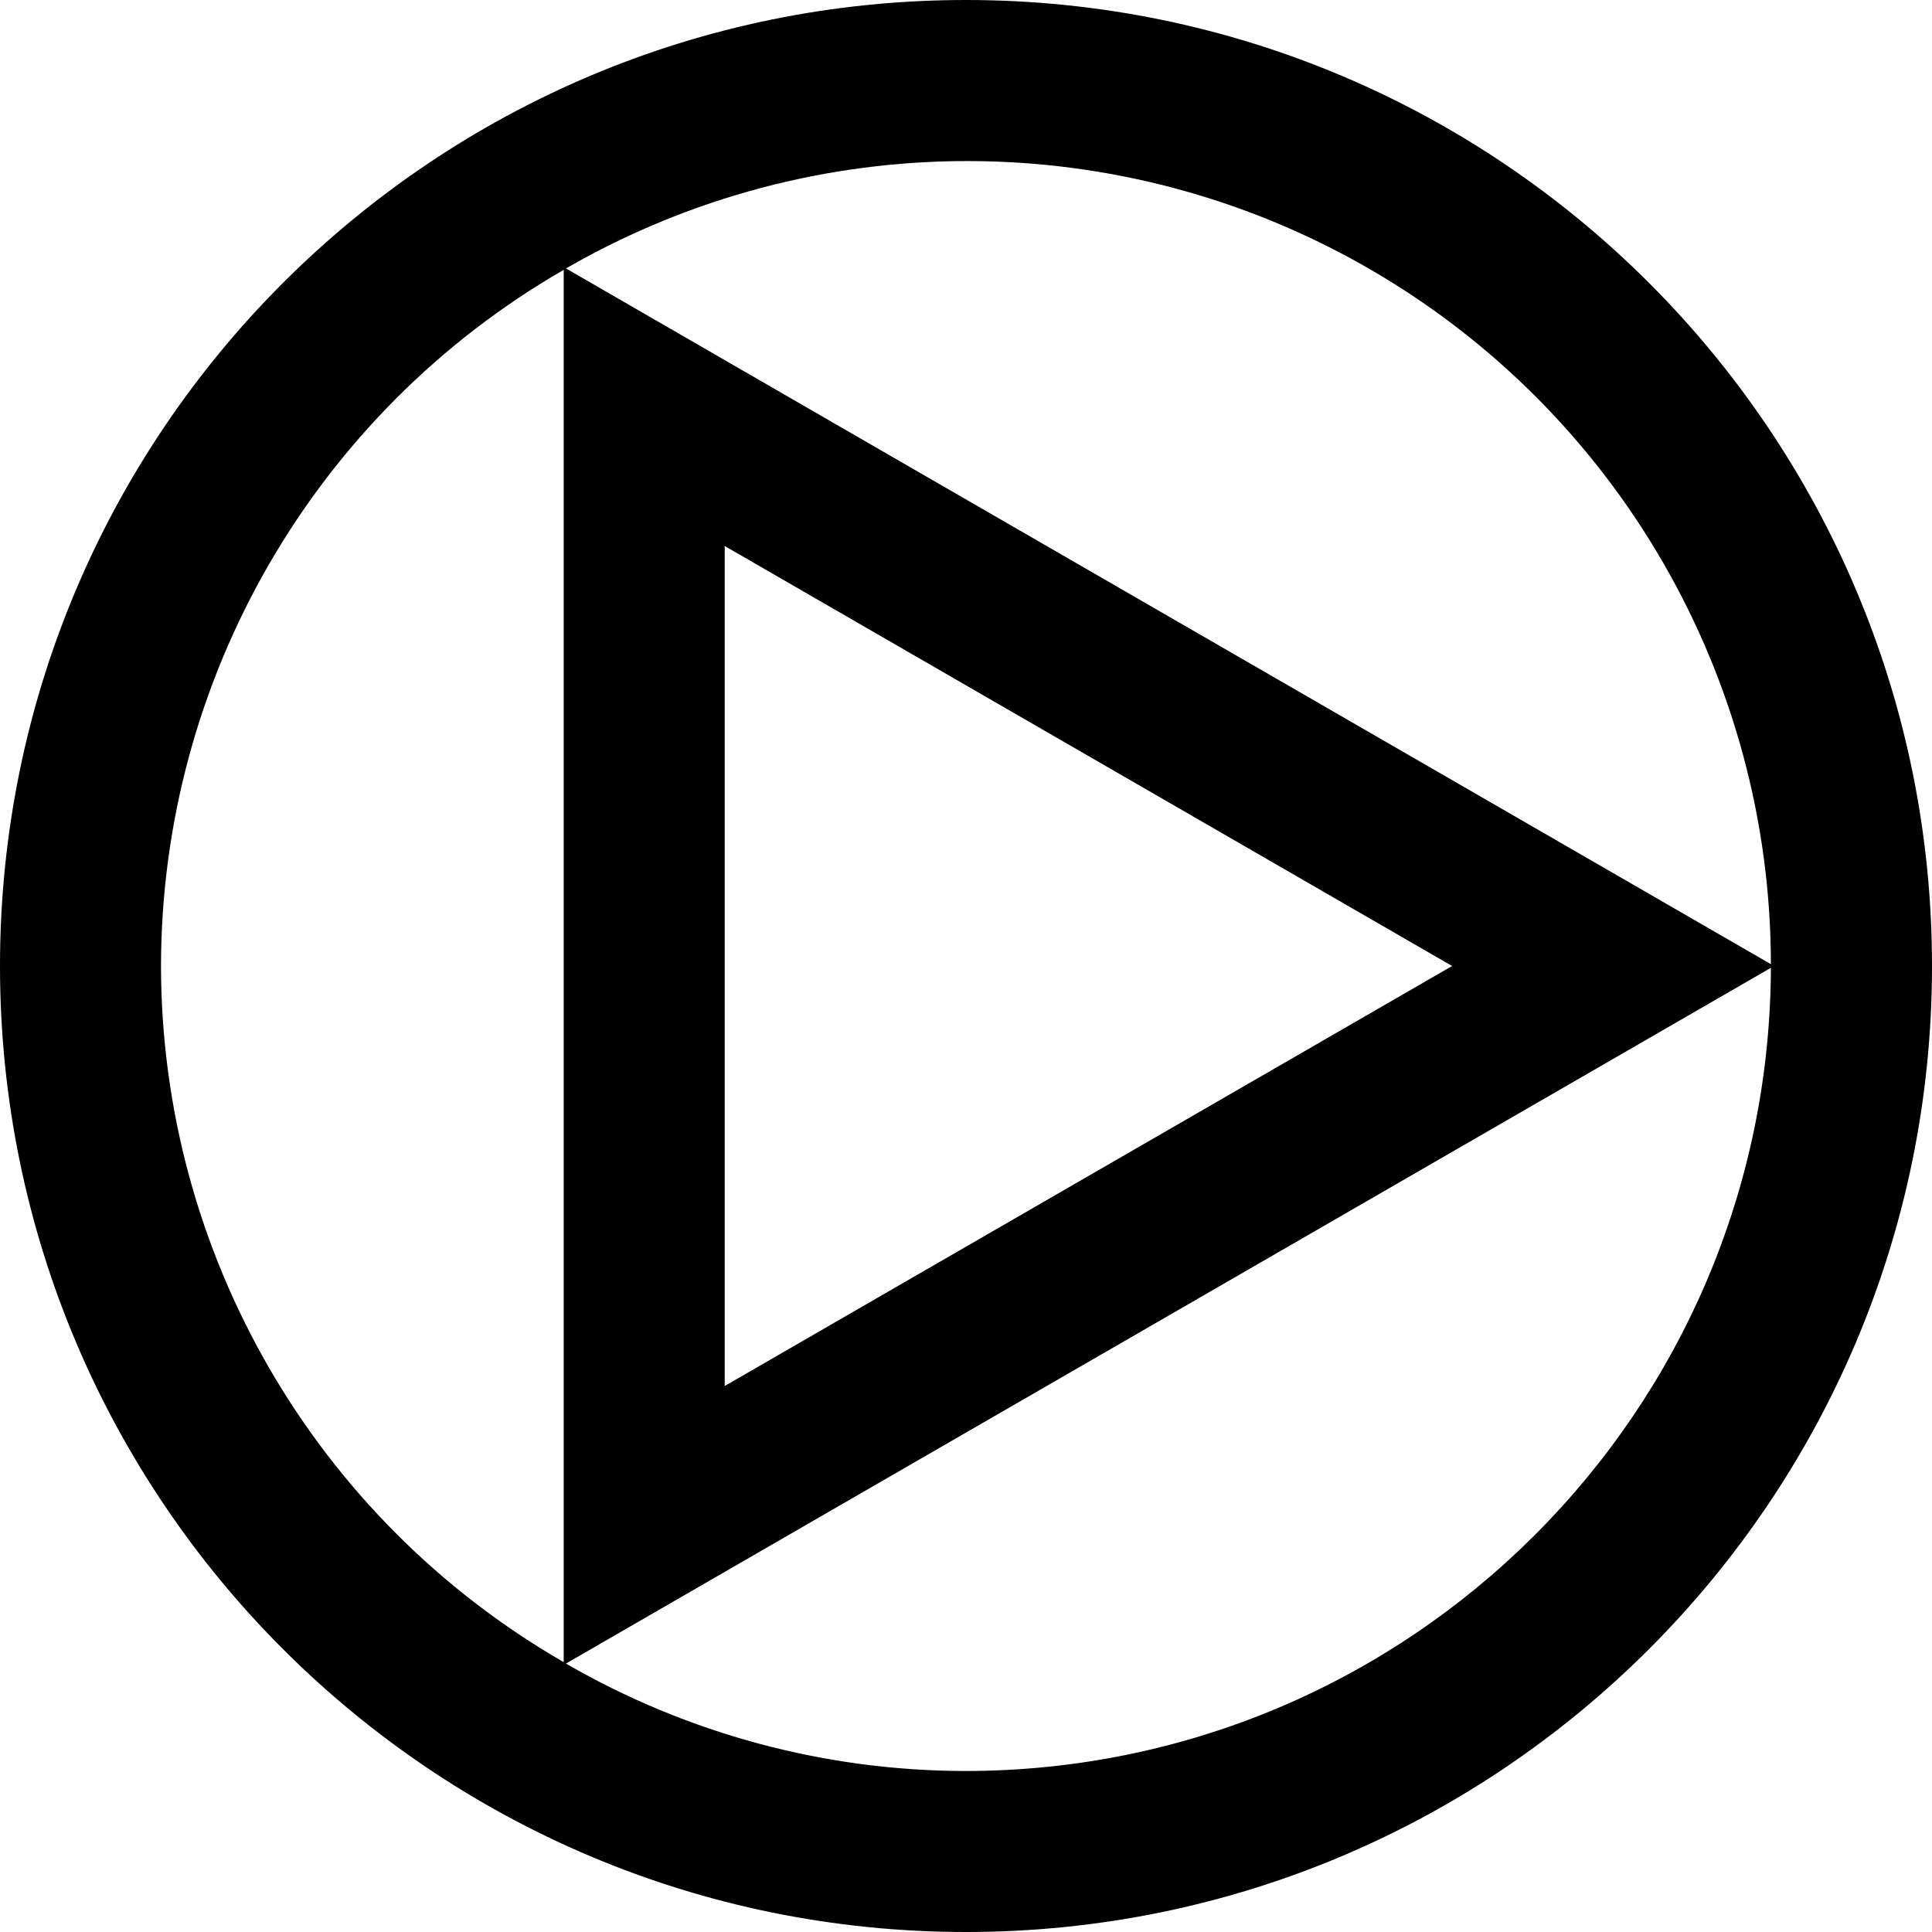
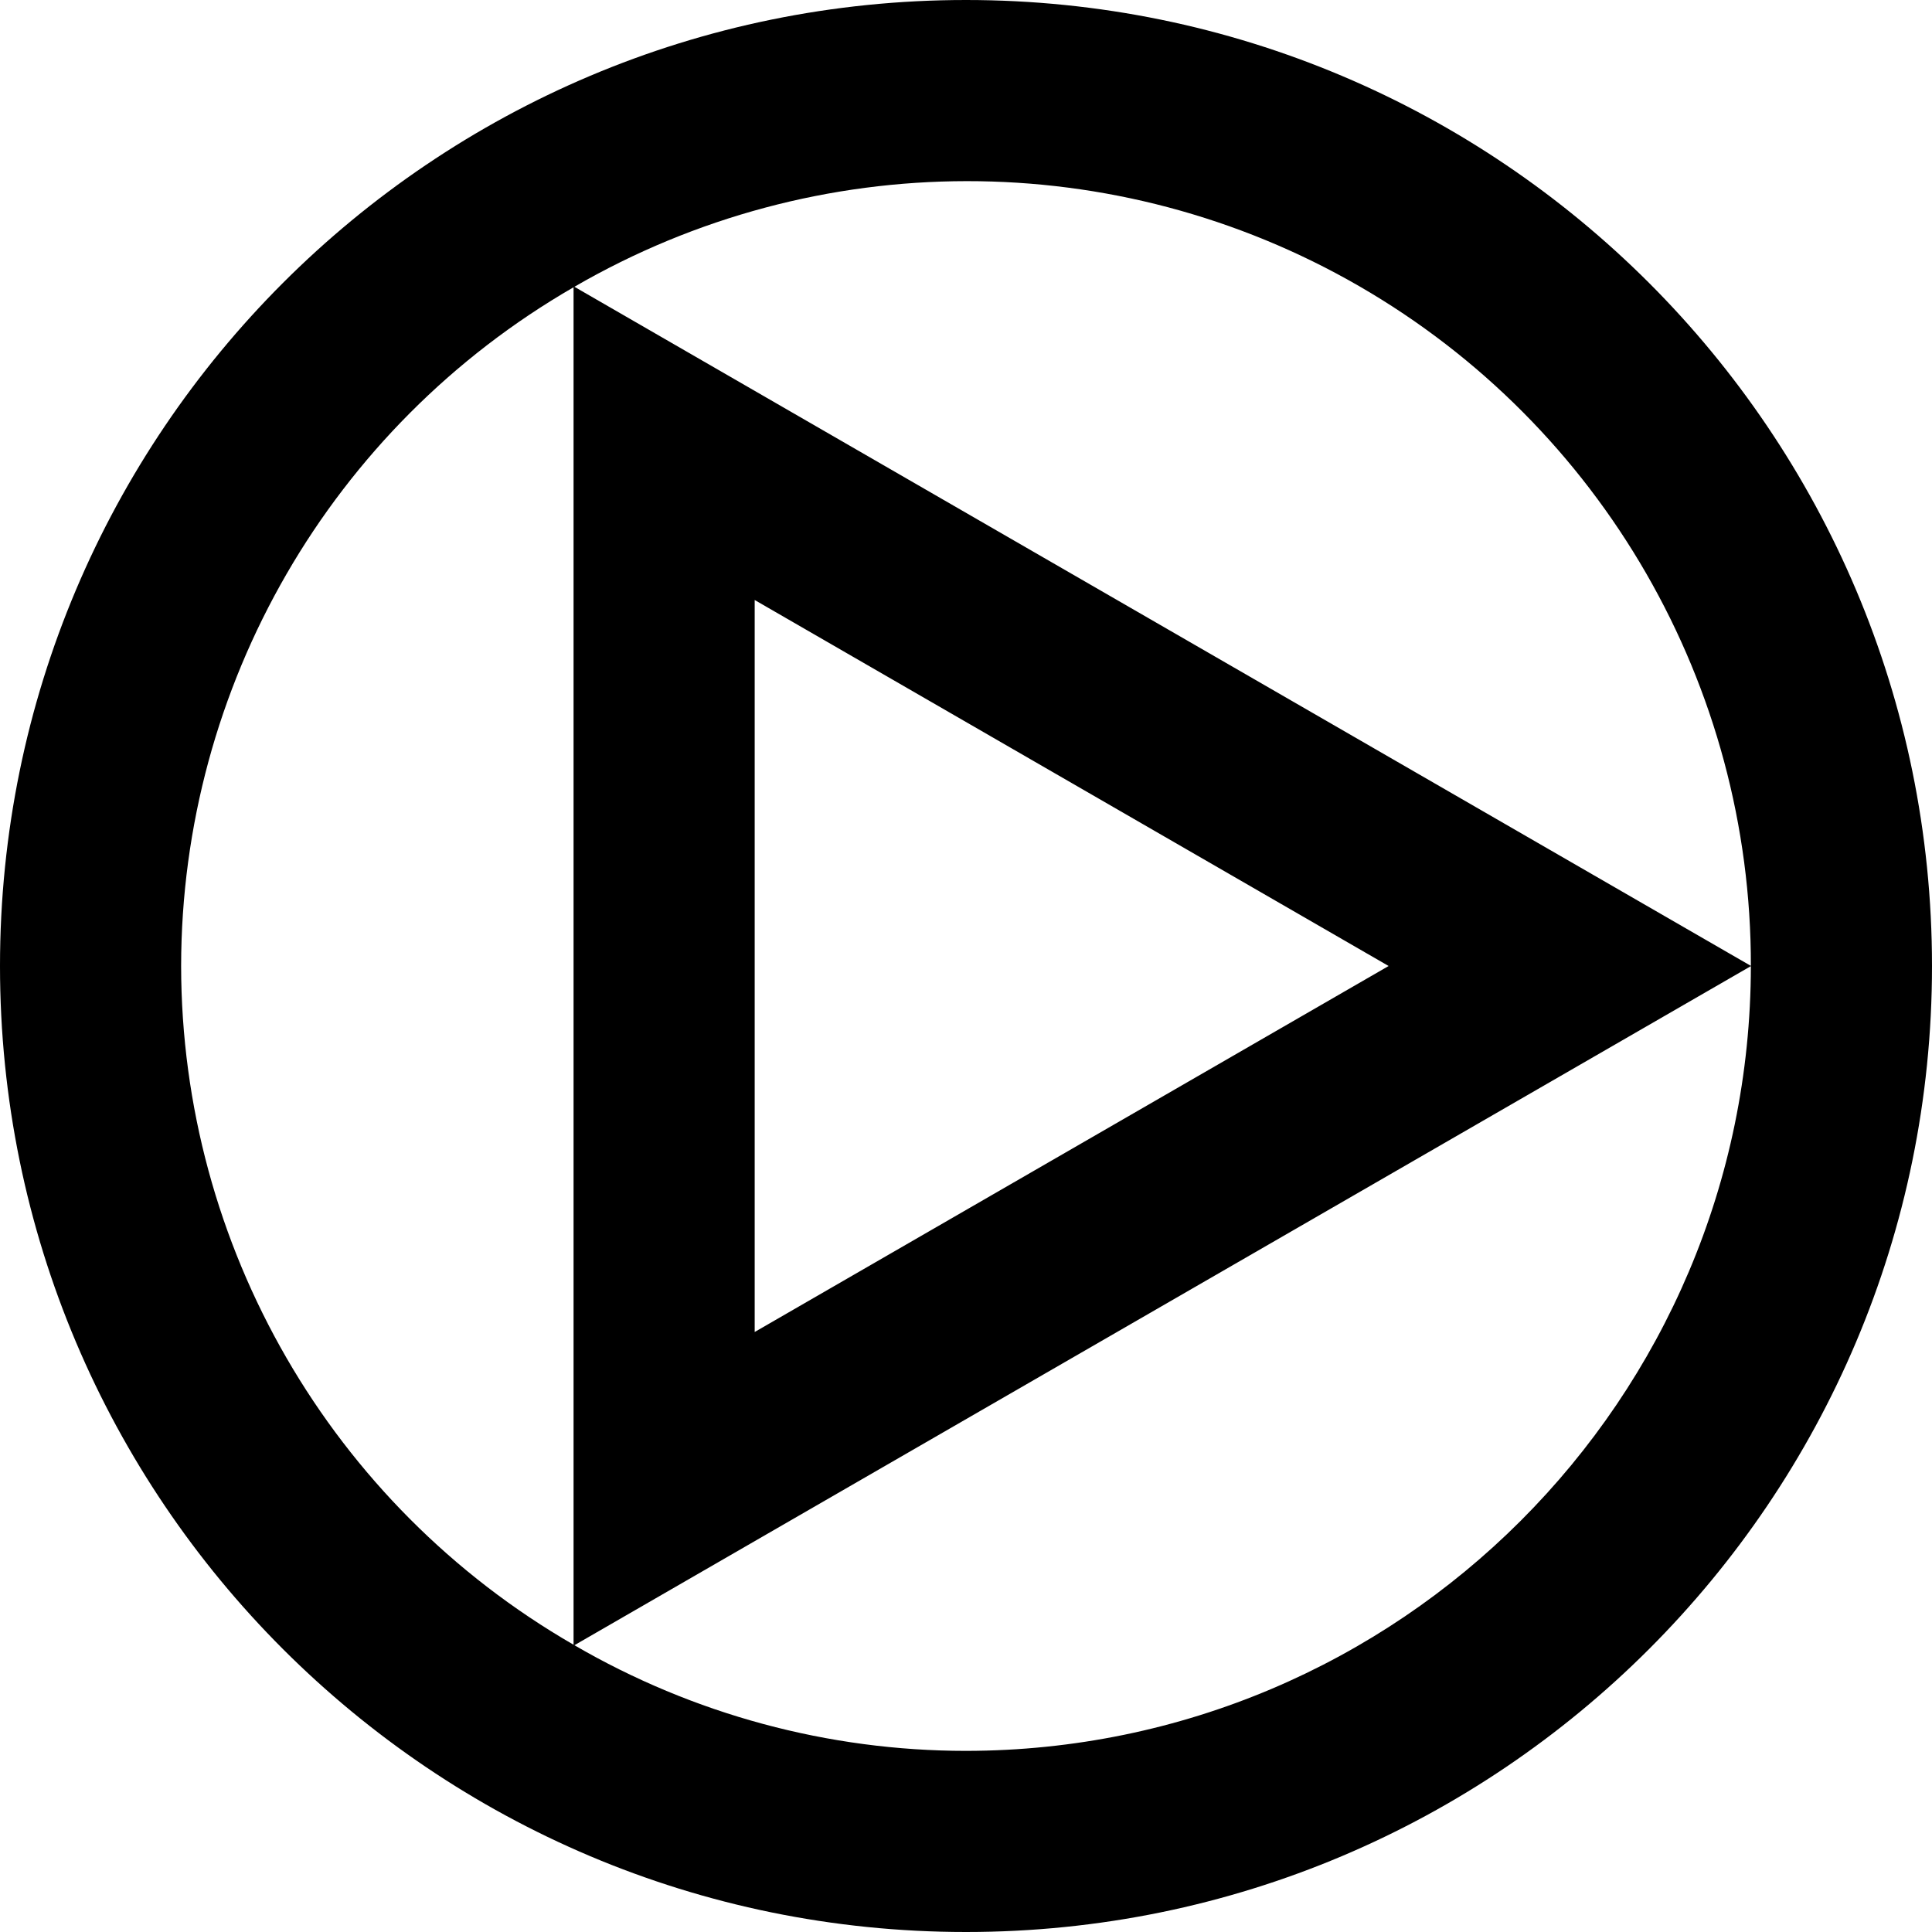
- <svg xmlns="http://www.w3.org/2000/svg" viewBox="0 0 18 18">
-   <path d="M9,0a9,9,0,1,0,9,9A9,9,0,0,0,9,0Zm7.499,8.983L5.273,2.501A7.487,7.487,0,0,1,16.499,8.983ZM13.529,9,6.752,12.913V5.087ZM1.5,9A7.498,7.498,0,0,1,5.252,2.514V15.486A7.498,7.498,0,0,1,1.5,9ZM9,16.5a7.445,7.445,0,0,1-3.727-1.001L16.499,9.017A7.508,7.508,0,0,1,9,16.5Z" />
+ <svg xmlns="http://www.w3.org/2000/svg" viewBox="0 0 16 16">
+   <path d="M8,0a8,8,0,1,0,8,8A8,8,0,0,0,8,0Zm6.5,7.999L4.757,2.375a6.489,6.489,0,0,1,9.743,5.624ZM11.5,8,6.25,11.031V4.969ZM1.5,8A6.498,6.498,0,0,1,4.75,2.379V13.621A6.498,6.498,0,0,1,1.5,8ZM8,14.5a6.452,6.452,0,0,1-3.243-.875l9.743-5.624A6.507,6.507,0,0,1,8,14.5Z" />
</svg>
